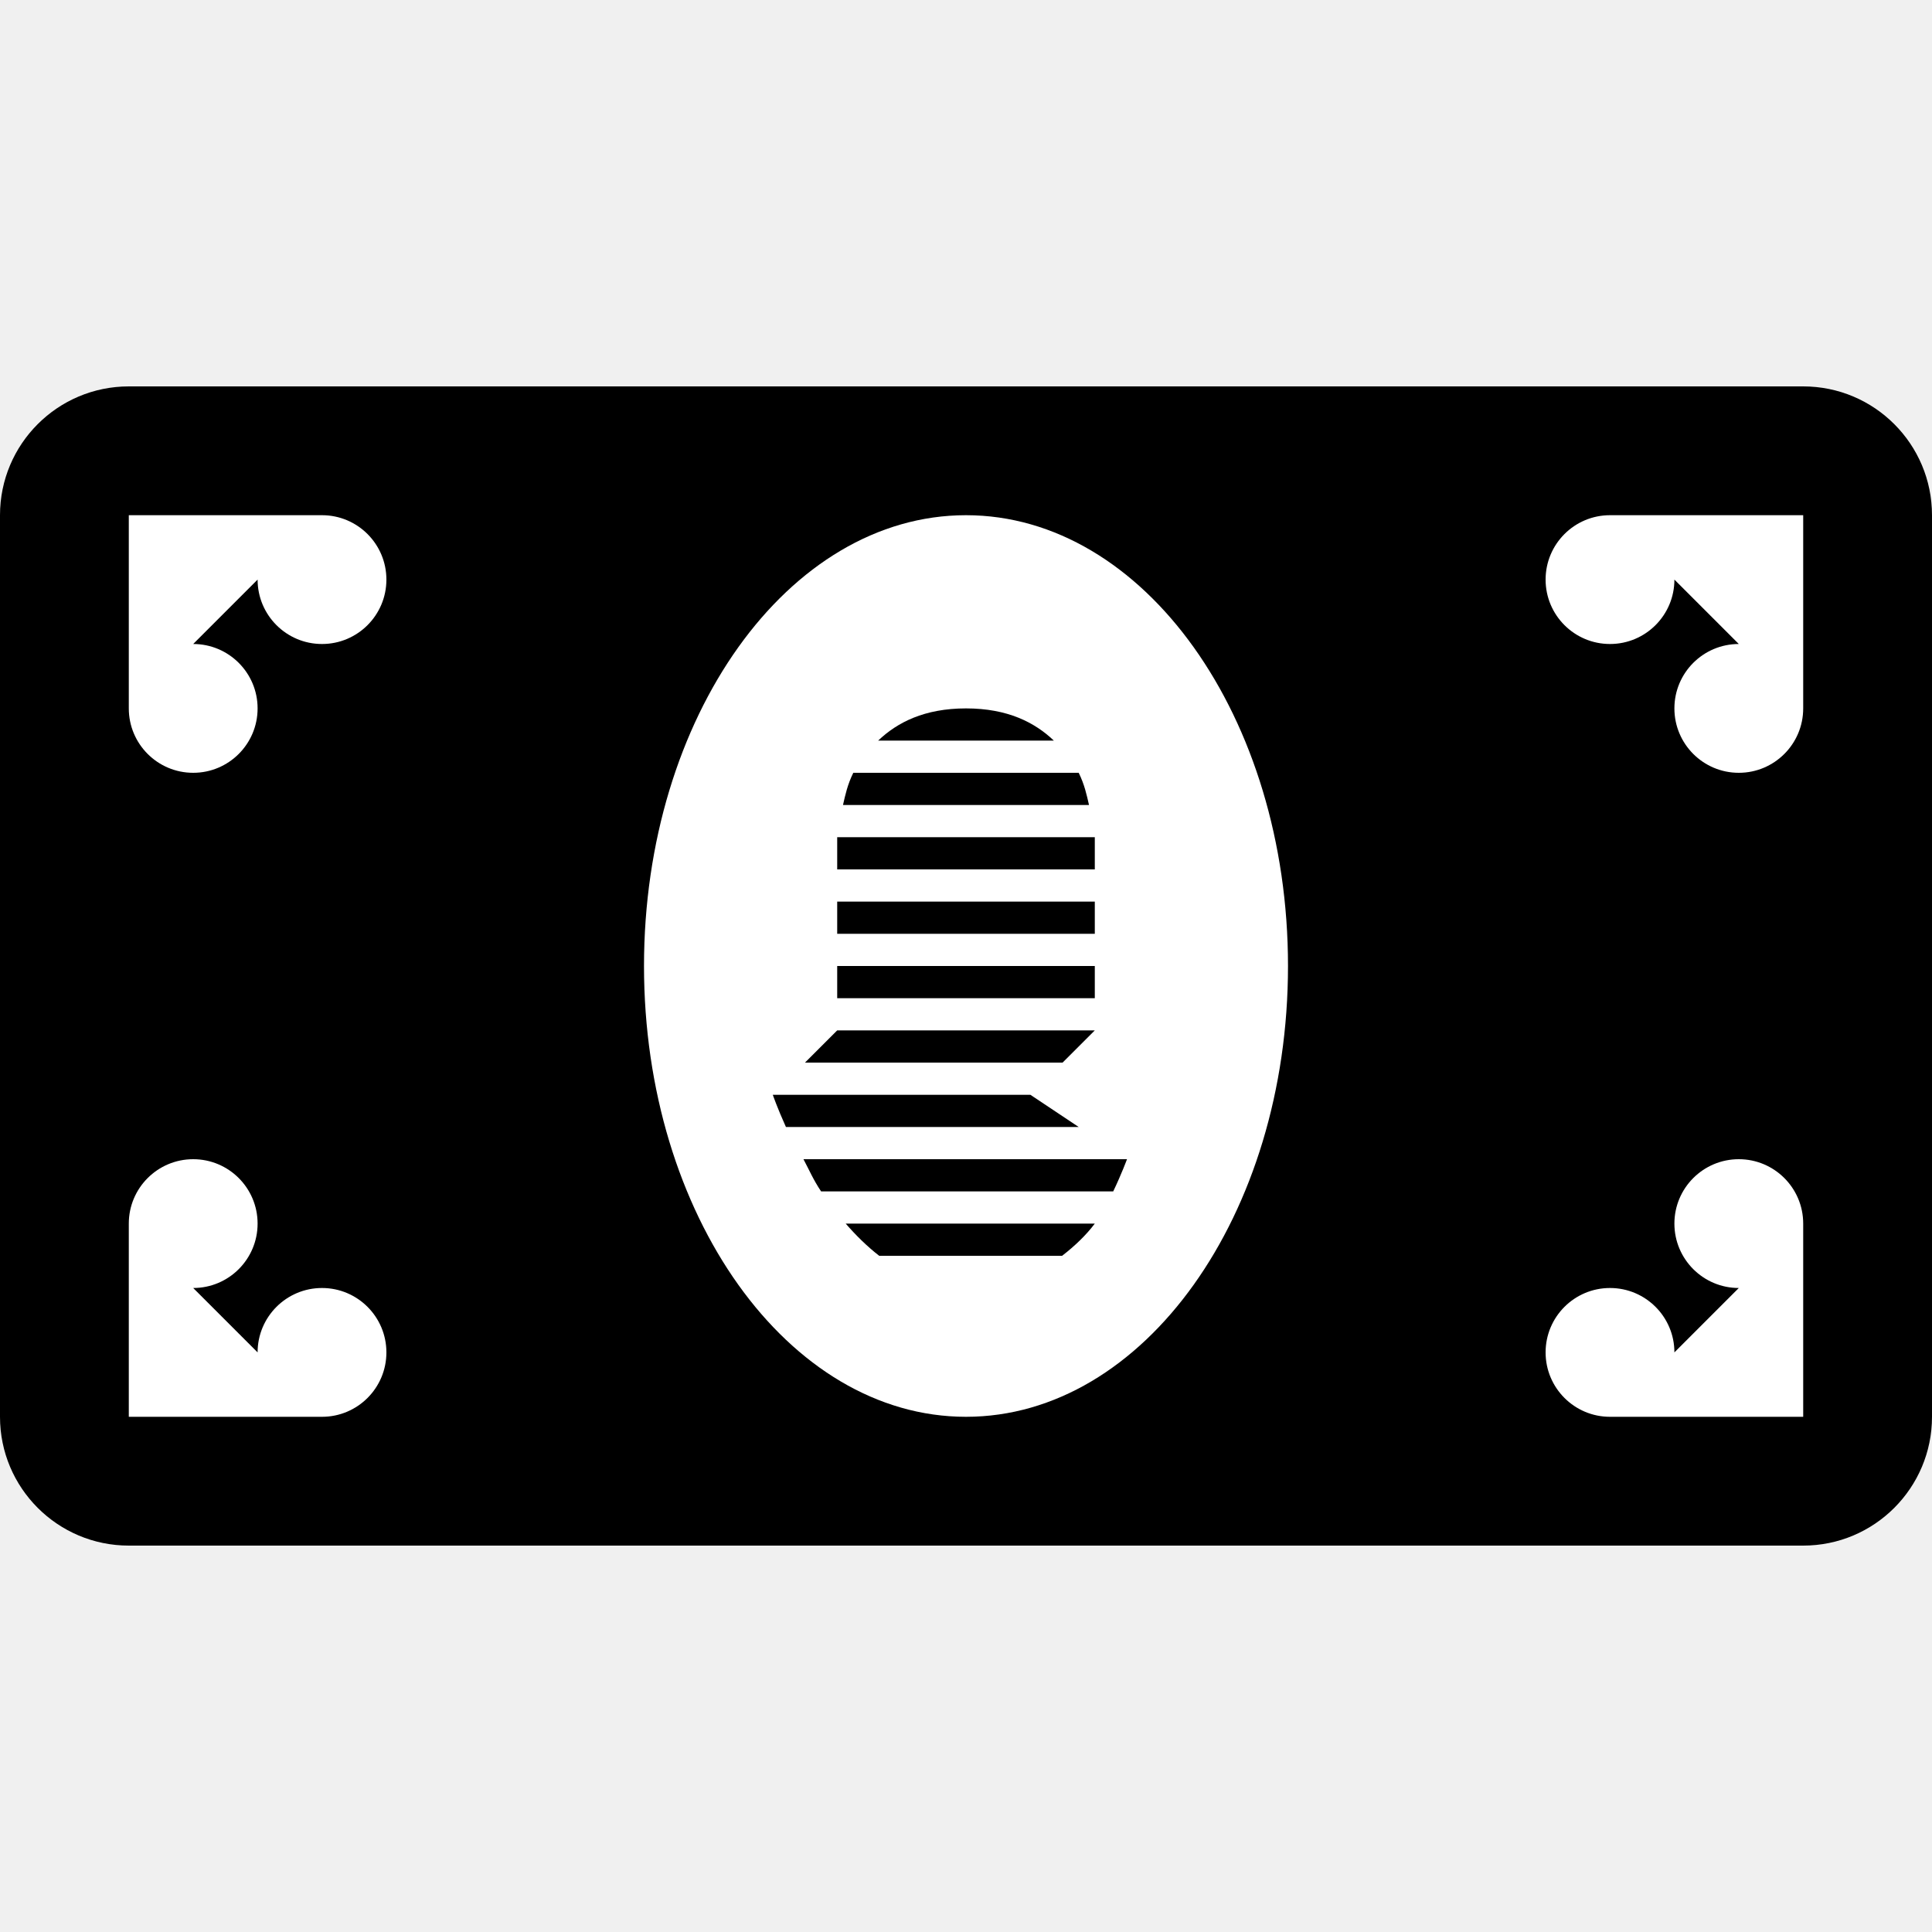
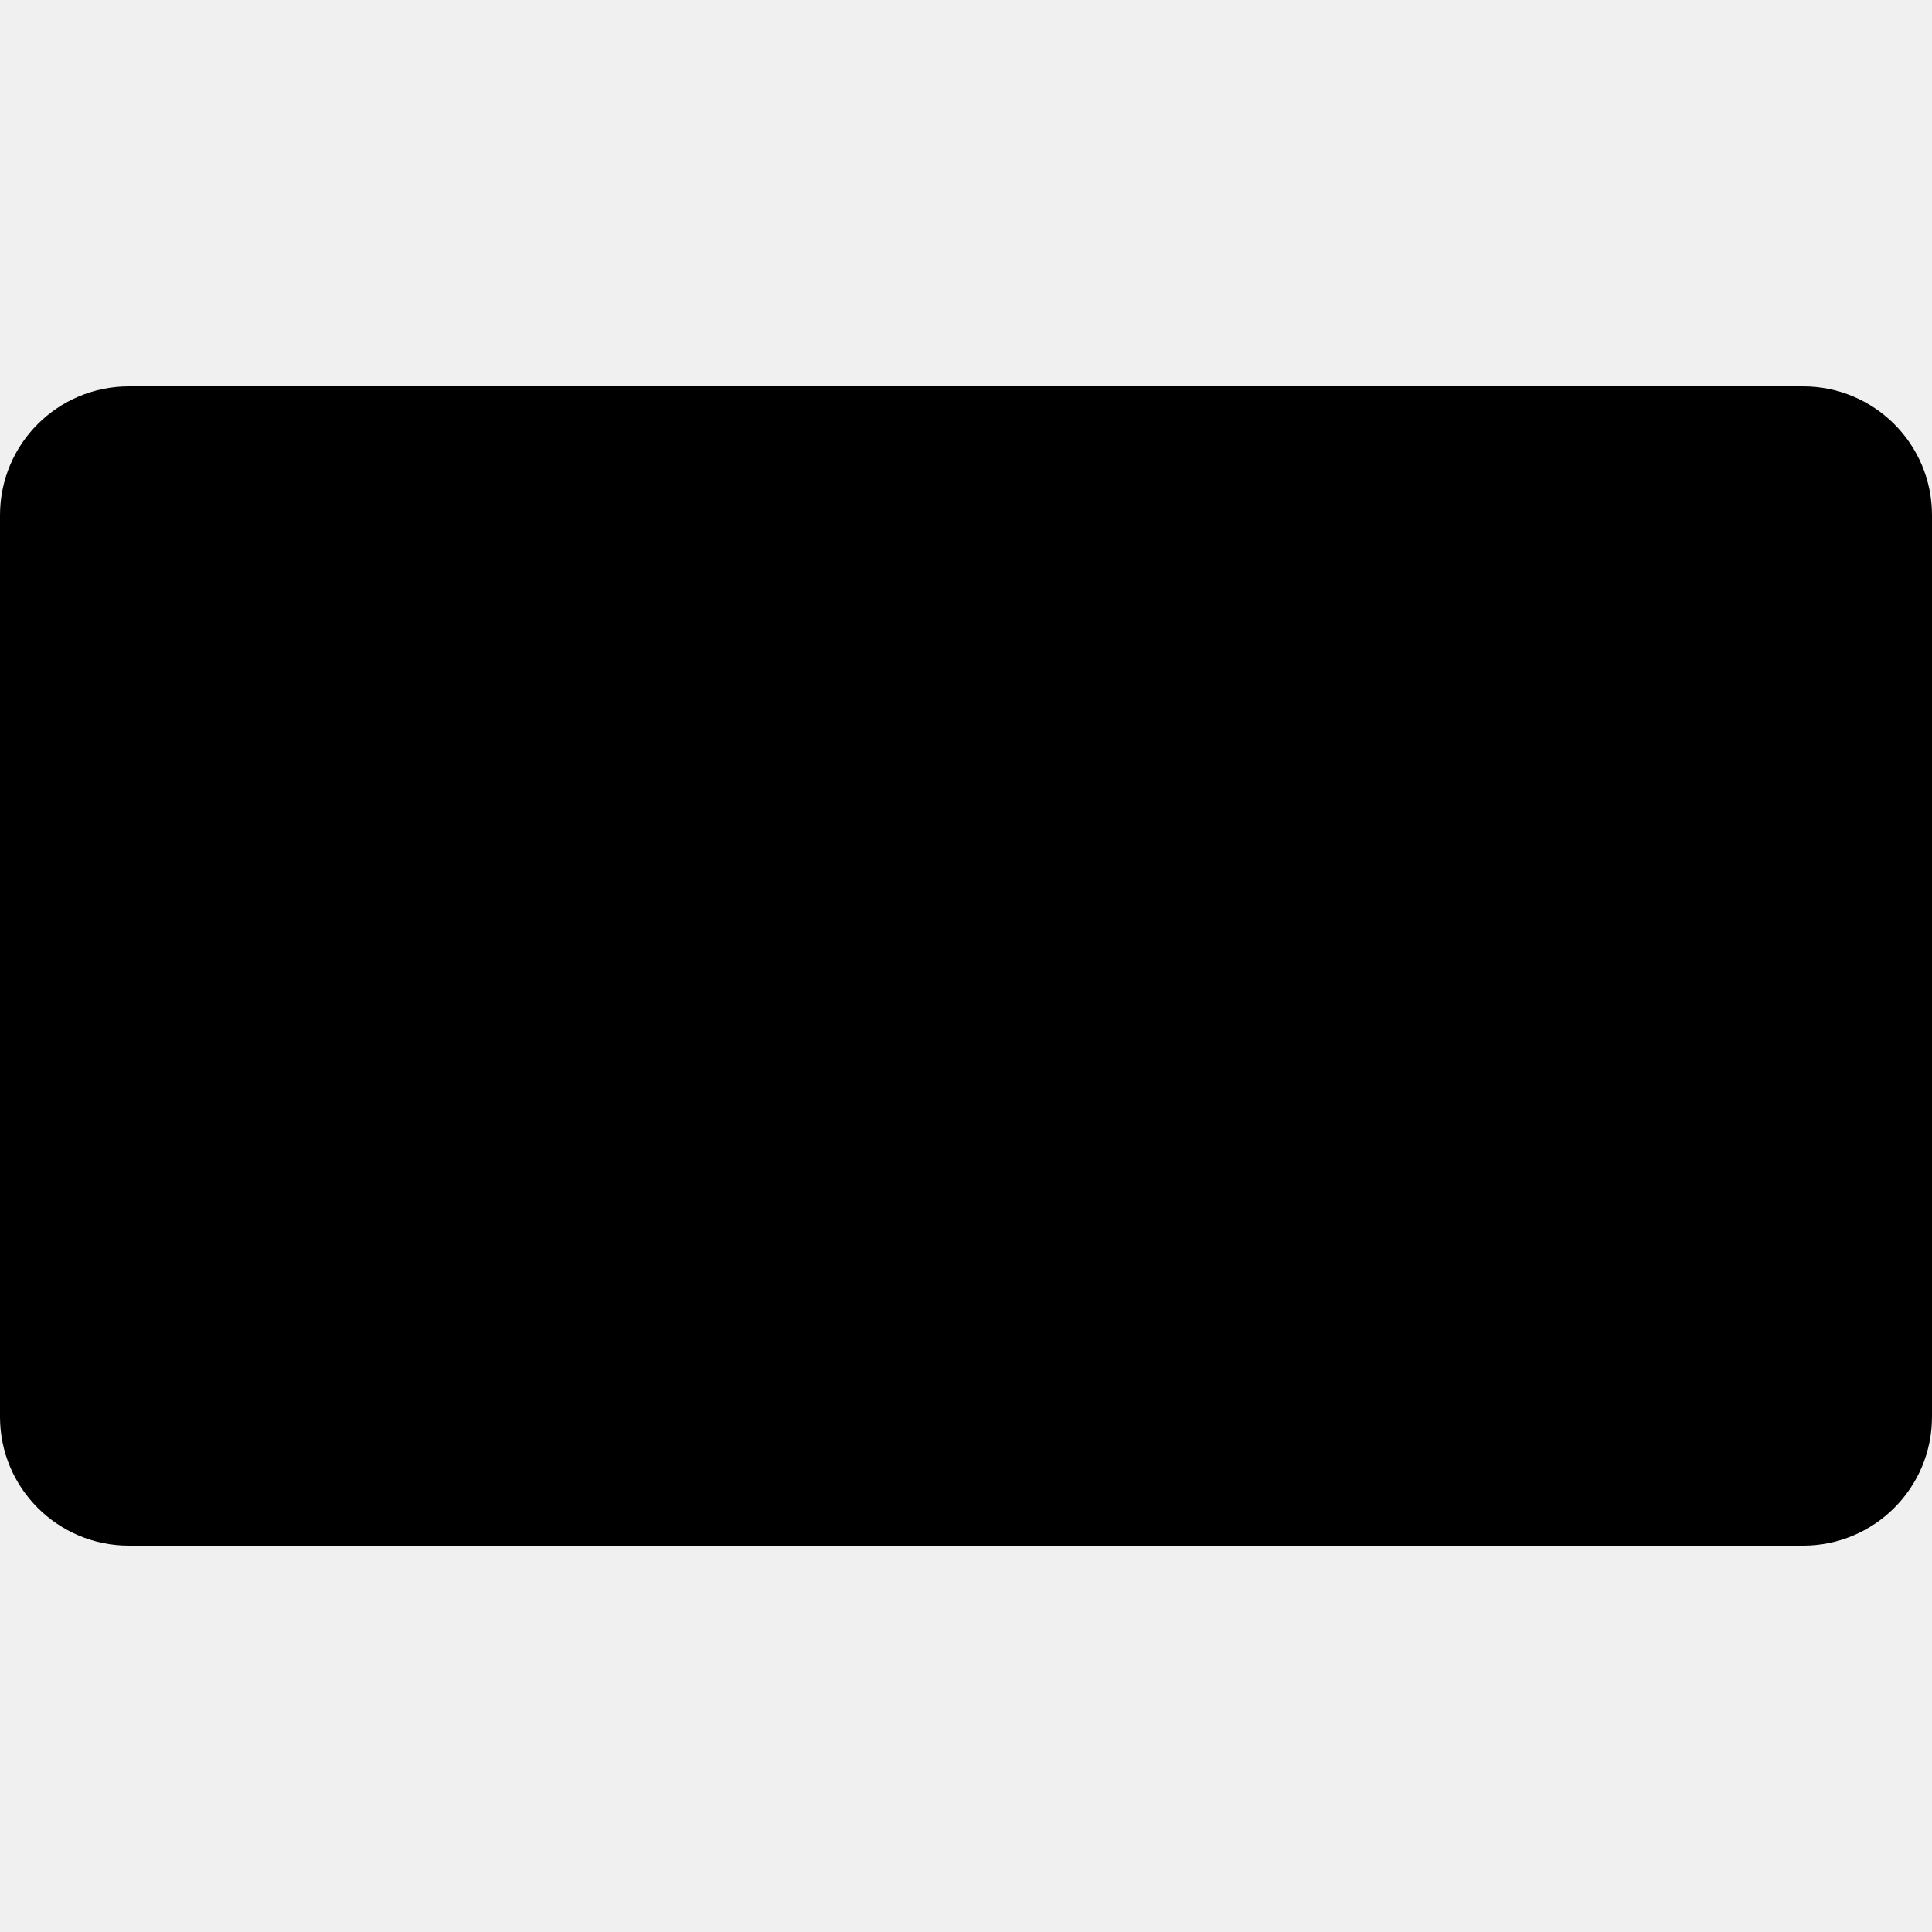
<svg xmlns="http://www.w3.org/2000/svg" version="1.1" id="svg4619" x="0px" y="0px" viewBox="0 0 15 15" enable-background="new 0 0 15 15" xml:space="preserve">
  <defs id="defs27" />
  <g id="g9" />
  <rect style="opacity:1;fill:#000000;fill-opacity:1;stroke:none;stroke-width:2.632;stroke-linecap:round;stroke-linejoin:round;stroke-miterlimit:4;stroke-dasharray:none;stroke-dashoffset:0;stroke-opacity:1;marker:none" id="rect5668" width="15" height="9" x="0" y="3" rx="1" ry="1" />
-   <ellipse style="opacity:1;fill:#ffffff;fill-opacity:1;stroke:none;stroke-width:2.632;stroke-linecap:round;stroke-linejoin:round;stroke-miterlimit:4;stroke-dasharray:none;stroke-dashoffset:0;stroke-opacity:1;marker:none" id="path5670" cx="7.5" cy="7.5" rx="2.5" ry="3.5" />
+   <ellipse style="opacity:1;fill:#000000;fill-opacity:1;stroke:none;stroke-width:2.632;stroke-linecap:round;stroke-linejoin:round;stroke-miterlimit:4;stroke-dasharray:none;stroke-dashoffset:0;stroke-opacity:1;marker:none" id="path5670" cx="7.5" cy="7.5" rx="2.5" ry="3.5" />
  <path style="fill:#000000;fill-opacity:1;fill-rule:evenodd;stroke:none;stroke-width:1px;stroke-linecap:butt;stroke-linejoin:miter;stroke-opacity:1" d="M 7.5 5.5 C 7.177 5.5 6.966 5.609 6.818 5.75 L 8.182 5.75 C 8.034 5.609 7.823 5.5 7.5 5.5 z M 6.625 6 C 6.58 6.091 6.563 6.171 6.545 6.25 L 8.455 6.25 C 8.437 6.171 8.42 6.091 8.375 6 L 6.625 6 z M 6.5 6.5 L 6.5 6.75 L 8.5 6.75 L 8.5 6.5 L 6.5 6.5 z M 6.5 7 L 6.5 7.25 L 8.5 7.25 L 8.5 7 L 6.5 7 z M 6.5 7.5 L 6.5 7.75 L 8.5 7.75 L 8.5 7.5 L 6.5 7.5 z M 6.5 8 L 6.25 8.25 L 8.25 8.25 L 8.5 8 L 6.5 8 z M 6 8.5 C 6 8.5 6.035 8.602 6.102 8.75 L 8.375 8.75 L 8 8.5 L 6 8.5 z M 6.238 9 C 6.284 9.086 6.314 9.159 6.375 9.25 L 8.643 9.25 C 8.709 9.112 8.75 9 8.75 9 L 6.238 9 z M 6.566 9.5 C 6.645 9.591 6.731 9.676 6.826 9.75 L 8.246 9.75 C 8.346 9.673 8.434 9.588 8.5 9.5 L 6.566 9.5 z " id="path5754" />
-   <path style="fill:#ffffff;fill-opacity:1;stroke-width:1" d="m 1,4 1.5,0 a 0.5,0.5 0 0 1 0.5,0.5 0.5,0.5 0 0 1 -0.5,0.5 A 0.5,0.5 0 0 1 2,4.5 L 1.5,5 A 0.5,0.5 0 0 1 2,5.5 0.5,0.5 0 0 1 1.5,6 0.5,0.5 0 0 1 1,5.5 L 1,4 Z" id="path5766-1" />
-   <path id="path5785" d="m 1,11 1.5,0 a 0.5,0.5 0 0 0 0.5,-0.5 0.5,0.5 0 0 0 -0.5,-0.5 A 0.5,0.5 0 0 0 2,10.5 L 1.5,10 A 0.5,0.5 0 0 0 2,9.5 0.5,0.5 0 0 0 1.5,9 0.5,0.5 0 0 0 1,9.5 L 1,11 Z" style="fill:#ffffff;fill-opacity:1;stroke-width:1" />
-   <path id="path5787" d="M 14,4 12.5,4 A 0.5,0.5 0 0 0 12,4.5 0.5,0.5 0 0 0 12.5,5 0.5,0.5 0 0 0 13,4.5 L 13.5,5 A 0.5,0.5 0 0 0 13,5.5 0.5,0.5 0 0 0 13.5,6 0.5,0.5 0 0 0 14,5.5 L 14,4 Z" style="fill:#ffffff;fill-opacity:1;stroke-width:1" />
-   <path style="fill:#ffffff;fill-opacity:1;stroke-width:1" d="m 14,11 -1.5,0 A 0.5,0.5 0 0 1 12,10.5 0.5,0.5 0 0 1 12.5,10 0.5,0.5 0 0 1 13,10.5 L 13.5,10 A 0.5,0.5 0 0 1 13,9.5 0.5,0.5 0 0 1 13.5,9 0.5,0.5 0 0 1 14,9.5 L 14,11 Z" id="path5789" />
+   <path style="fill:#000000;fill-opacity:1;stroke-width:1" d="m 1,4 1.5,0 a 0.5,0.5 0 0 1 0.5,0.5 0.5,0.5 0 0 1 -0.5,0.5 A 0.5,0.5 0 0 1 2,4.5 L 1.5,5 A 0.5,0.5 0 0 1 2,5.5 0.5,0.5 0 0 1 1.5,6 0.5,0.5 0 0 1 1,5.5 L 1,4 Z" id="path5766-1" />
+   <path id="path5785" d="m 1,11 1.5,0 a 0.5,0.5 0 0 0 0.5,-0.5 0.5,0.5 0 0 0 -0.5,-0.5 A 0.5,0.5 0 0 0 2,10.5 L 1.5,10 A 0.5,0.5 0 0 0 2,9.5 0.5,0.5 0 0 0 1.5,9 0.5,0.5 0 0 0 1,9.5 L 1,11 Z" style="fill:#000000;fill-opacity:1;stroke-width:1" />
+   <path id="path5787" d="M 14,4 12.5,4 A 0.5,0.5 0 0 0 12,4.5 0.5,0.5 0 0 0 12.5,5 0.5,0.5 0 0 0 13,4.5 L 13.5,5 A 0.5,0.5 0 0 0 13,5.5 0.5,0.5 0 0 0 13.5,6 0.5,0.5 0 0 0 14,5.5 L 14,4 Z" style="fill:#000000;fill-opacity:1;stroke-width:1" />
+   <path style="fill:#000000;fill-opacity:1;stroke-width:1" d="m 14,11 -1.5,0 A 0.5,0.5 0 0 1 12,10.5 0.5,0.5 0 0 1 12.5,10 0.5,0.5 0 0 1 13,10.5 L 13.5,10 A 0.5,0.5 0 0 1 13,9.5 0.5,0.5 0 0 1 13.5,9 0.5,0.5 0 0 1 14,9.5 L 14,11 Z" id="path5789" />
</svg>
